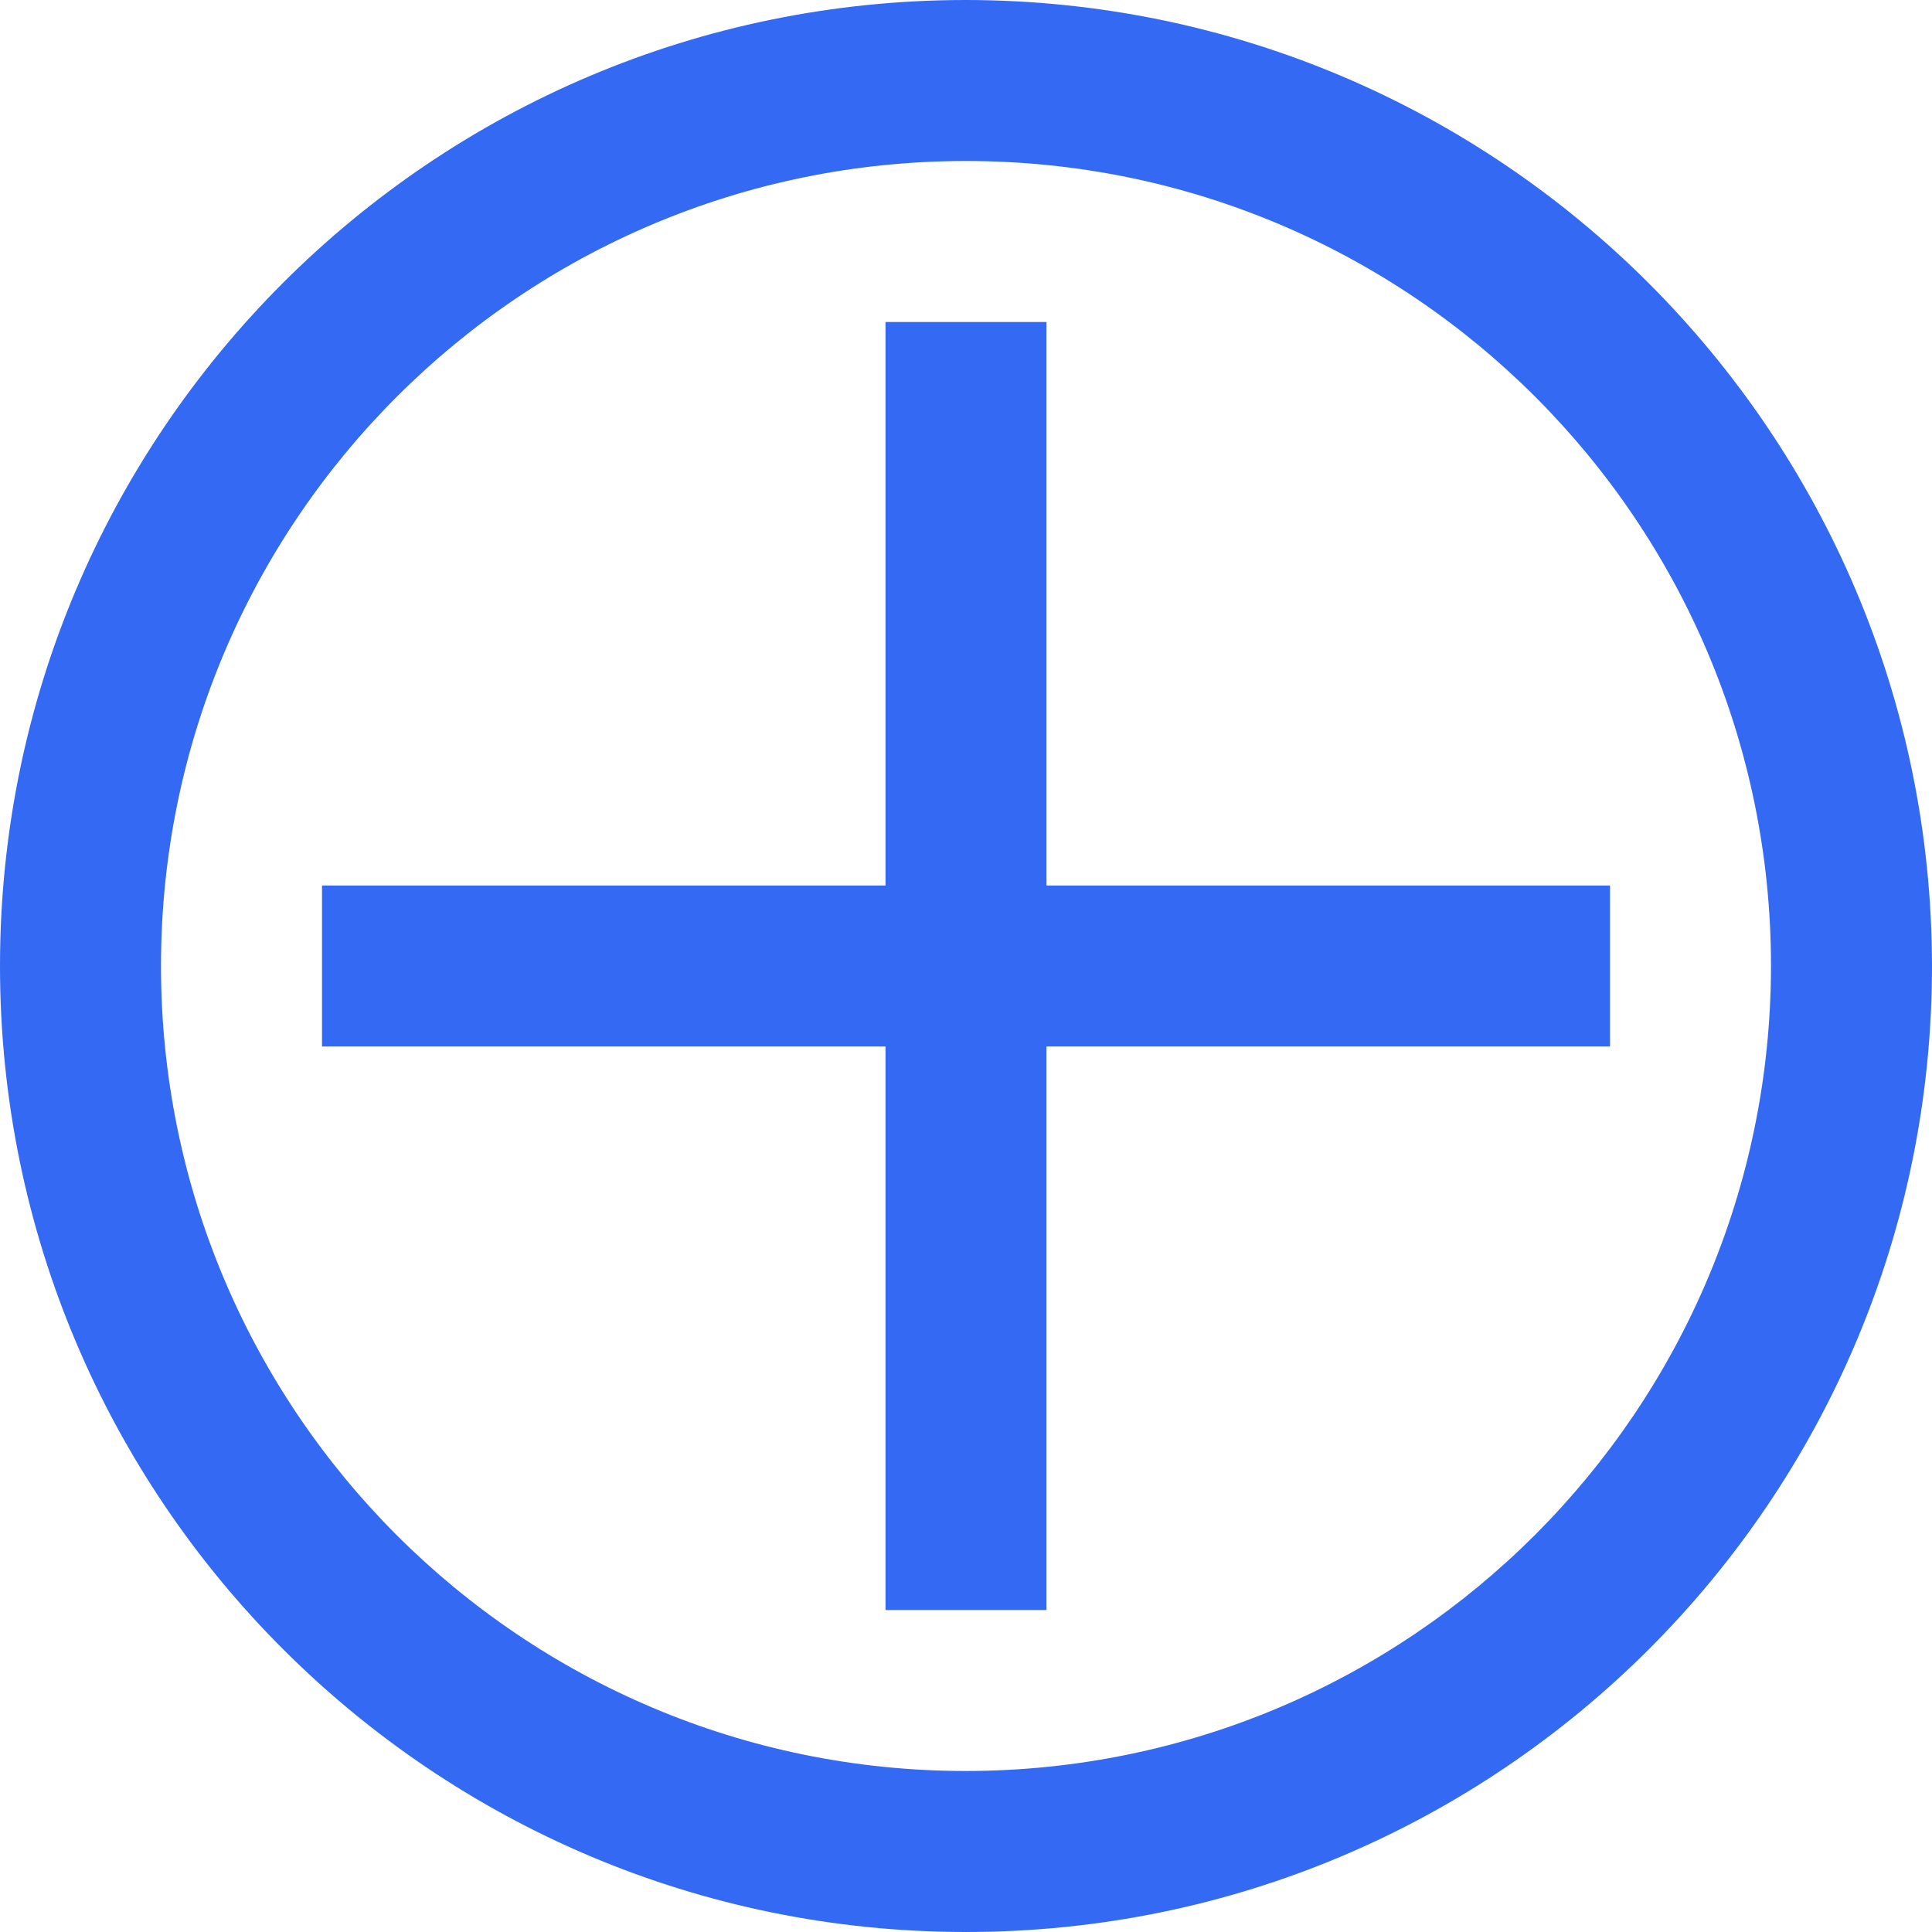
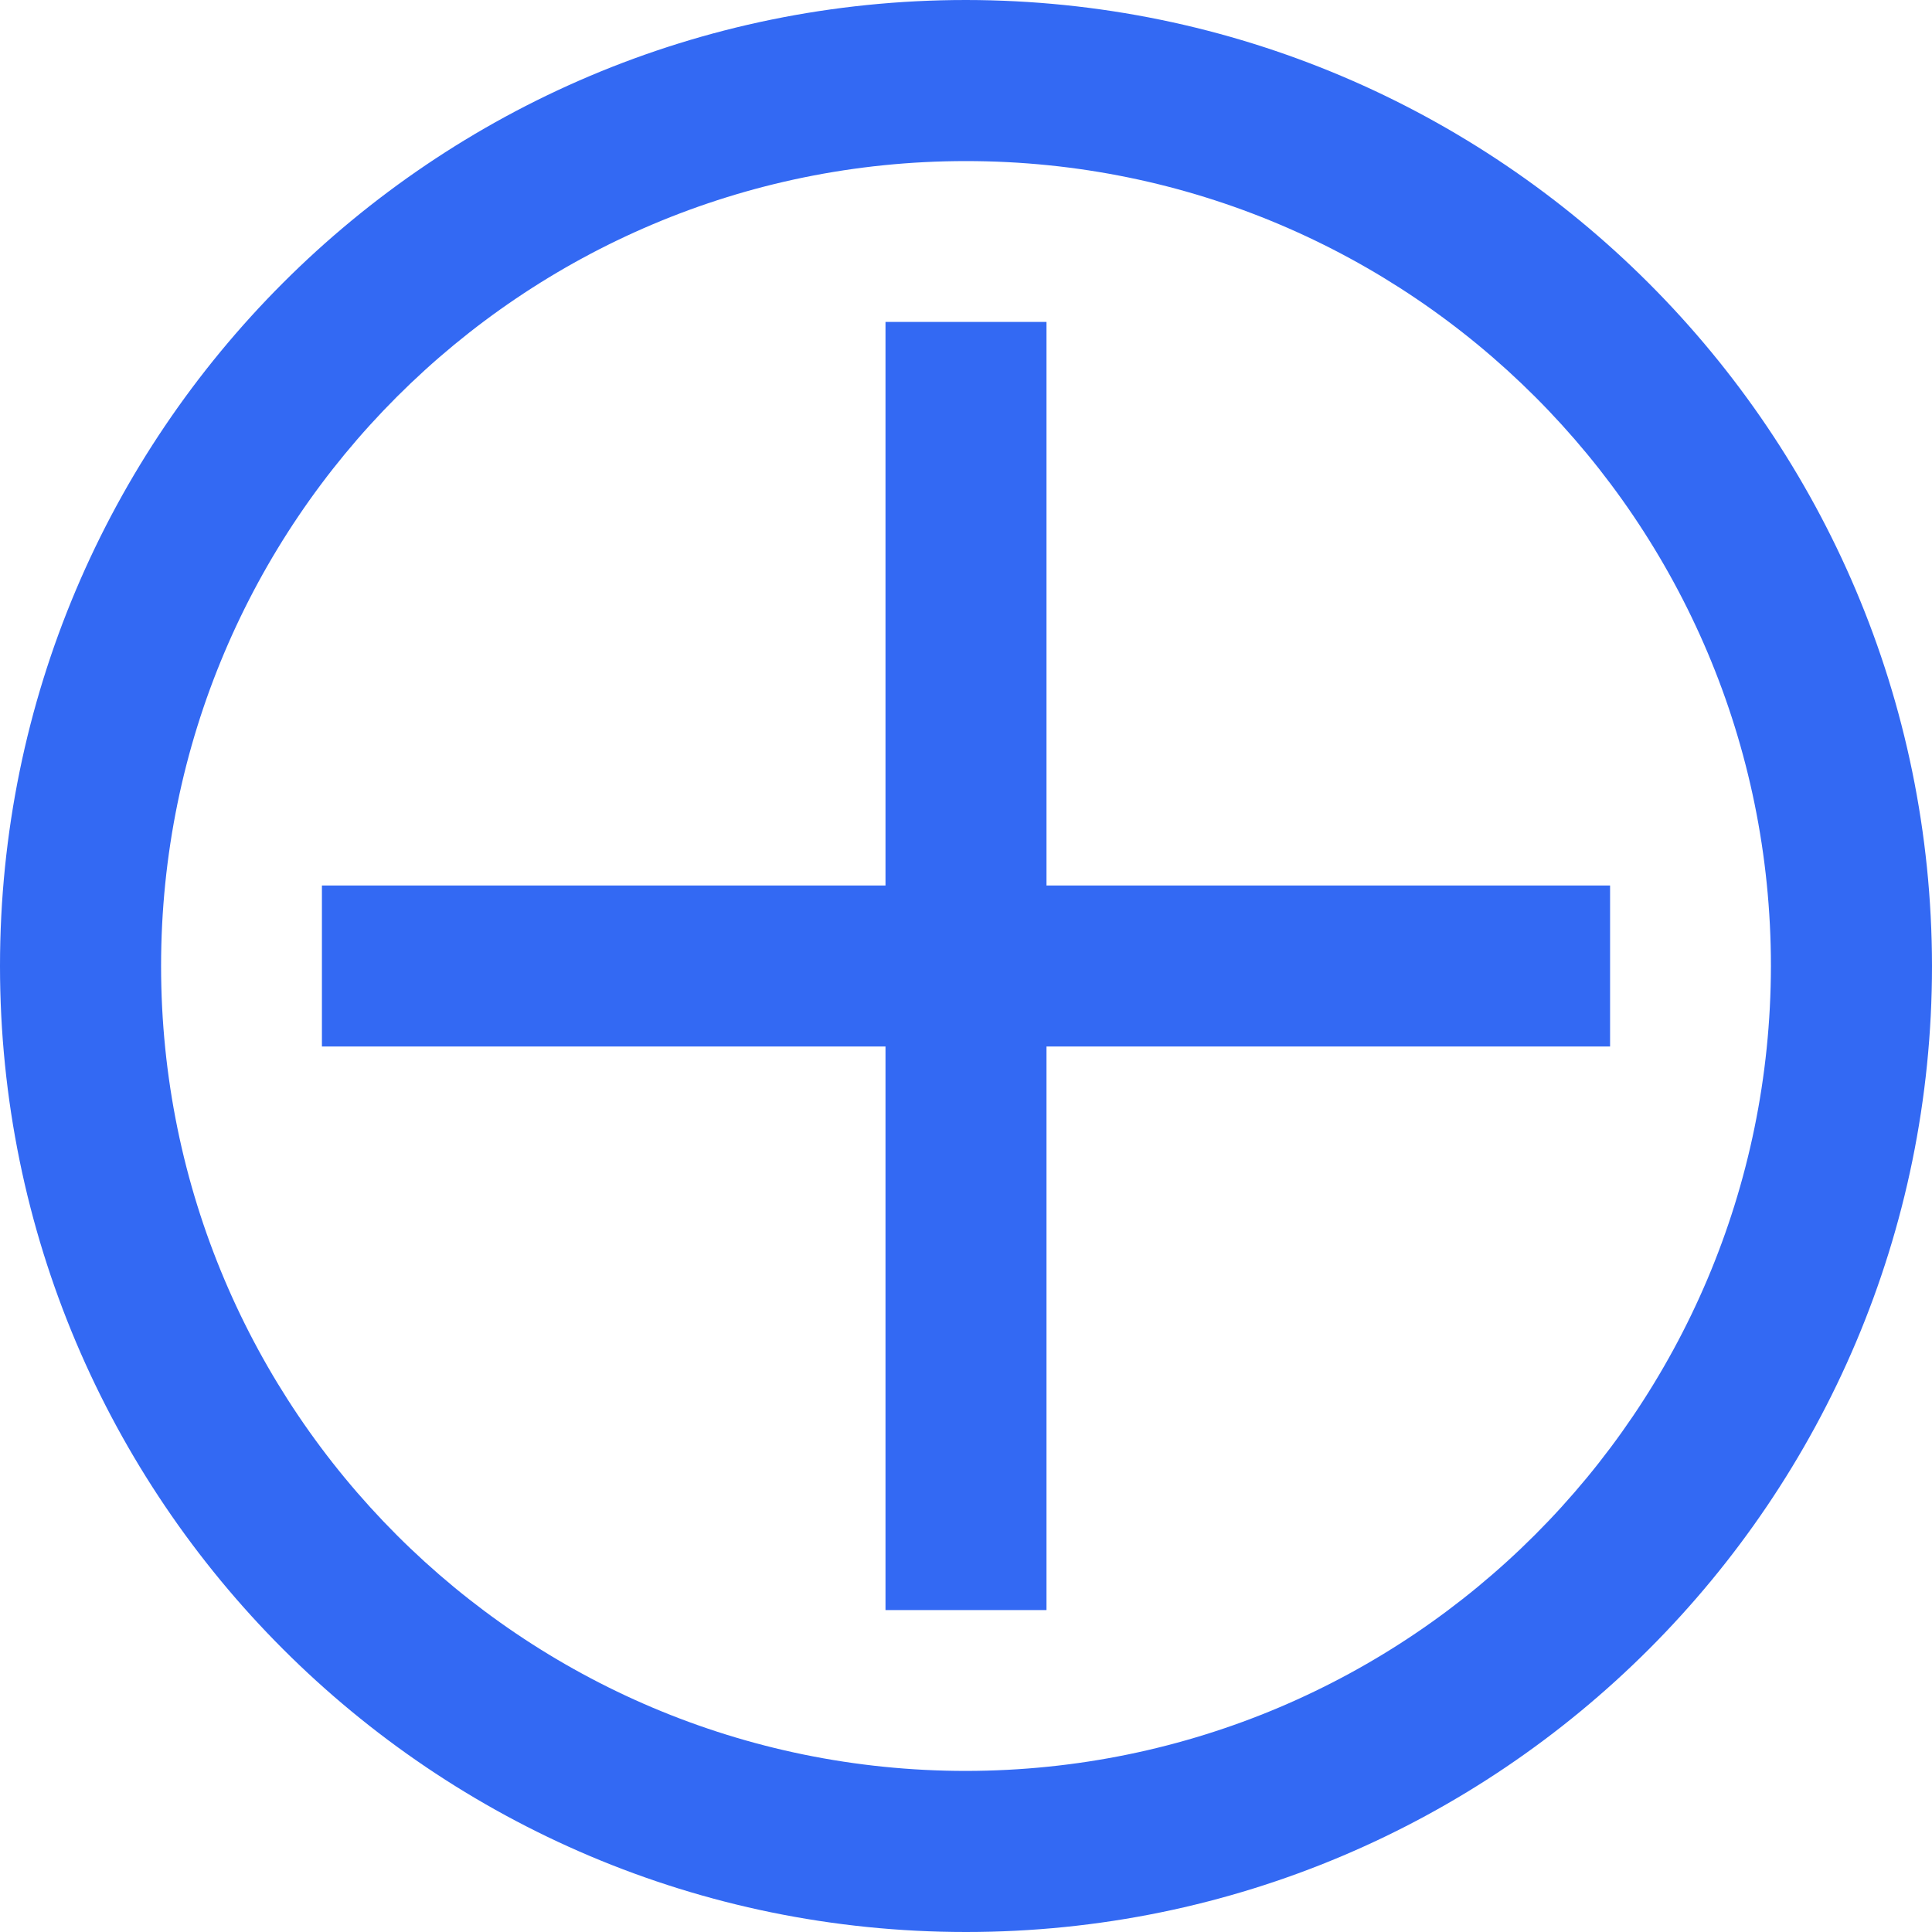
- <svg xmlns="http://www.w3.org/2000/svg" height="24px" version="1.1" viewBox="0 0 24 24" width="24px">
-   <g fill="#3369F3">
-     <path d="M12,0A12,12,0,1,0,24,12,12.013,12.013,0,0,0,12,0Zm0,22A10,10,0,1,1,22,12,10.011,10.011,0,0,1,12,22Z" />
-     <rect fill="none" height="24" width="24" />
-     <line fill="none" stroke="#3369F3" stroke-miterlimit="10" stroke-width="2" x1="4" x2="20" y1="12" y2="12" />
-     <line fill="none" stroke="#3369F3" stroke-miterlimit="10" stroke-width="2" x1="12" x2="12" y1="4" y2="20" />
-   </g>
+ <svg xmlns="http://www.w3.org/2000/svg" width="32" height="32">
+   <path d="M16 0C7.164 0 0 7.164 0 16s7.164 16 16 16 16-7.164 16-16C31.992 7.168 24.832.008 16 0Zm0 29.332C8.637 29.332 2.668 23.363 2.668 16S8.637 2.668 16 2.668 29.332 8.637 29.332 16C29.324 23.36 23.359 29.324 16 29.332Zm0 0" style="stroke:none;fill-rule:nonzero;fill:#3369f3;fill-opacity:1" />
+   <path d="M3.999 12h16.002M12 3.999v16.002" style="fill:none;stroke-width:2;stroke-linecap:butt;stroke-linejoin:miter;stroke:#3369f3;stroke-opacity:1;stroke-miterlimit:10" transform="scale(1.33333)" />
</svg>
